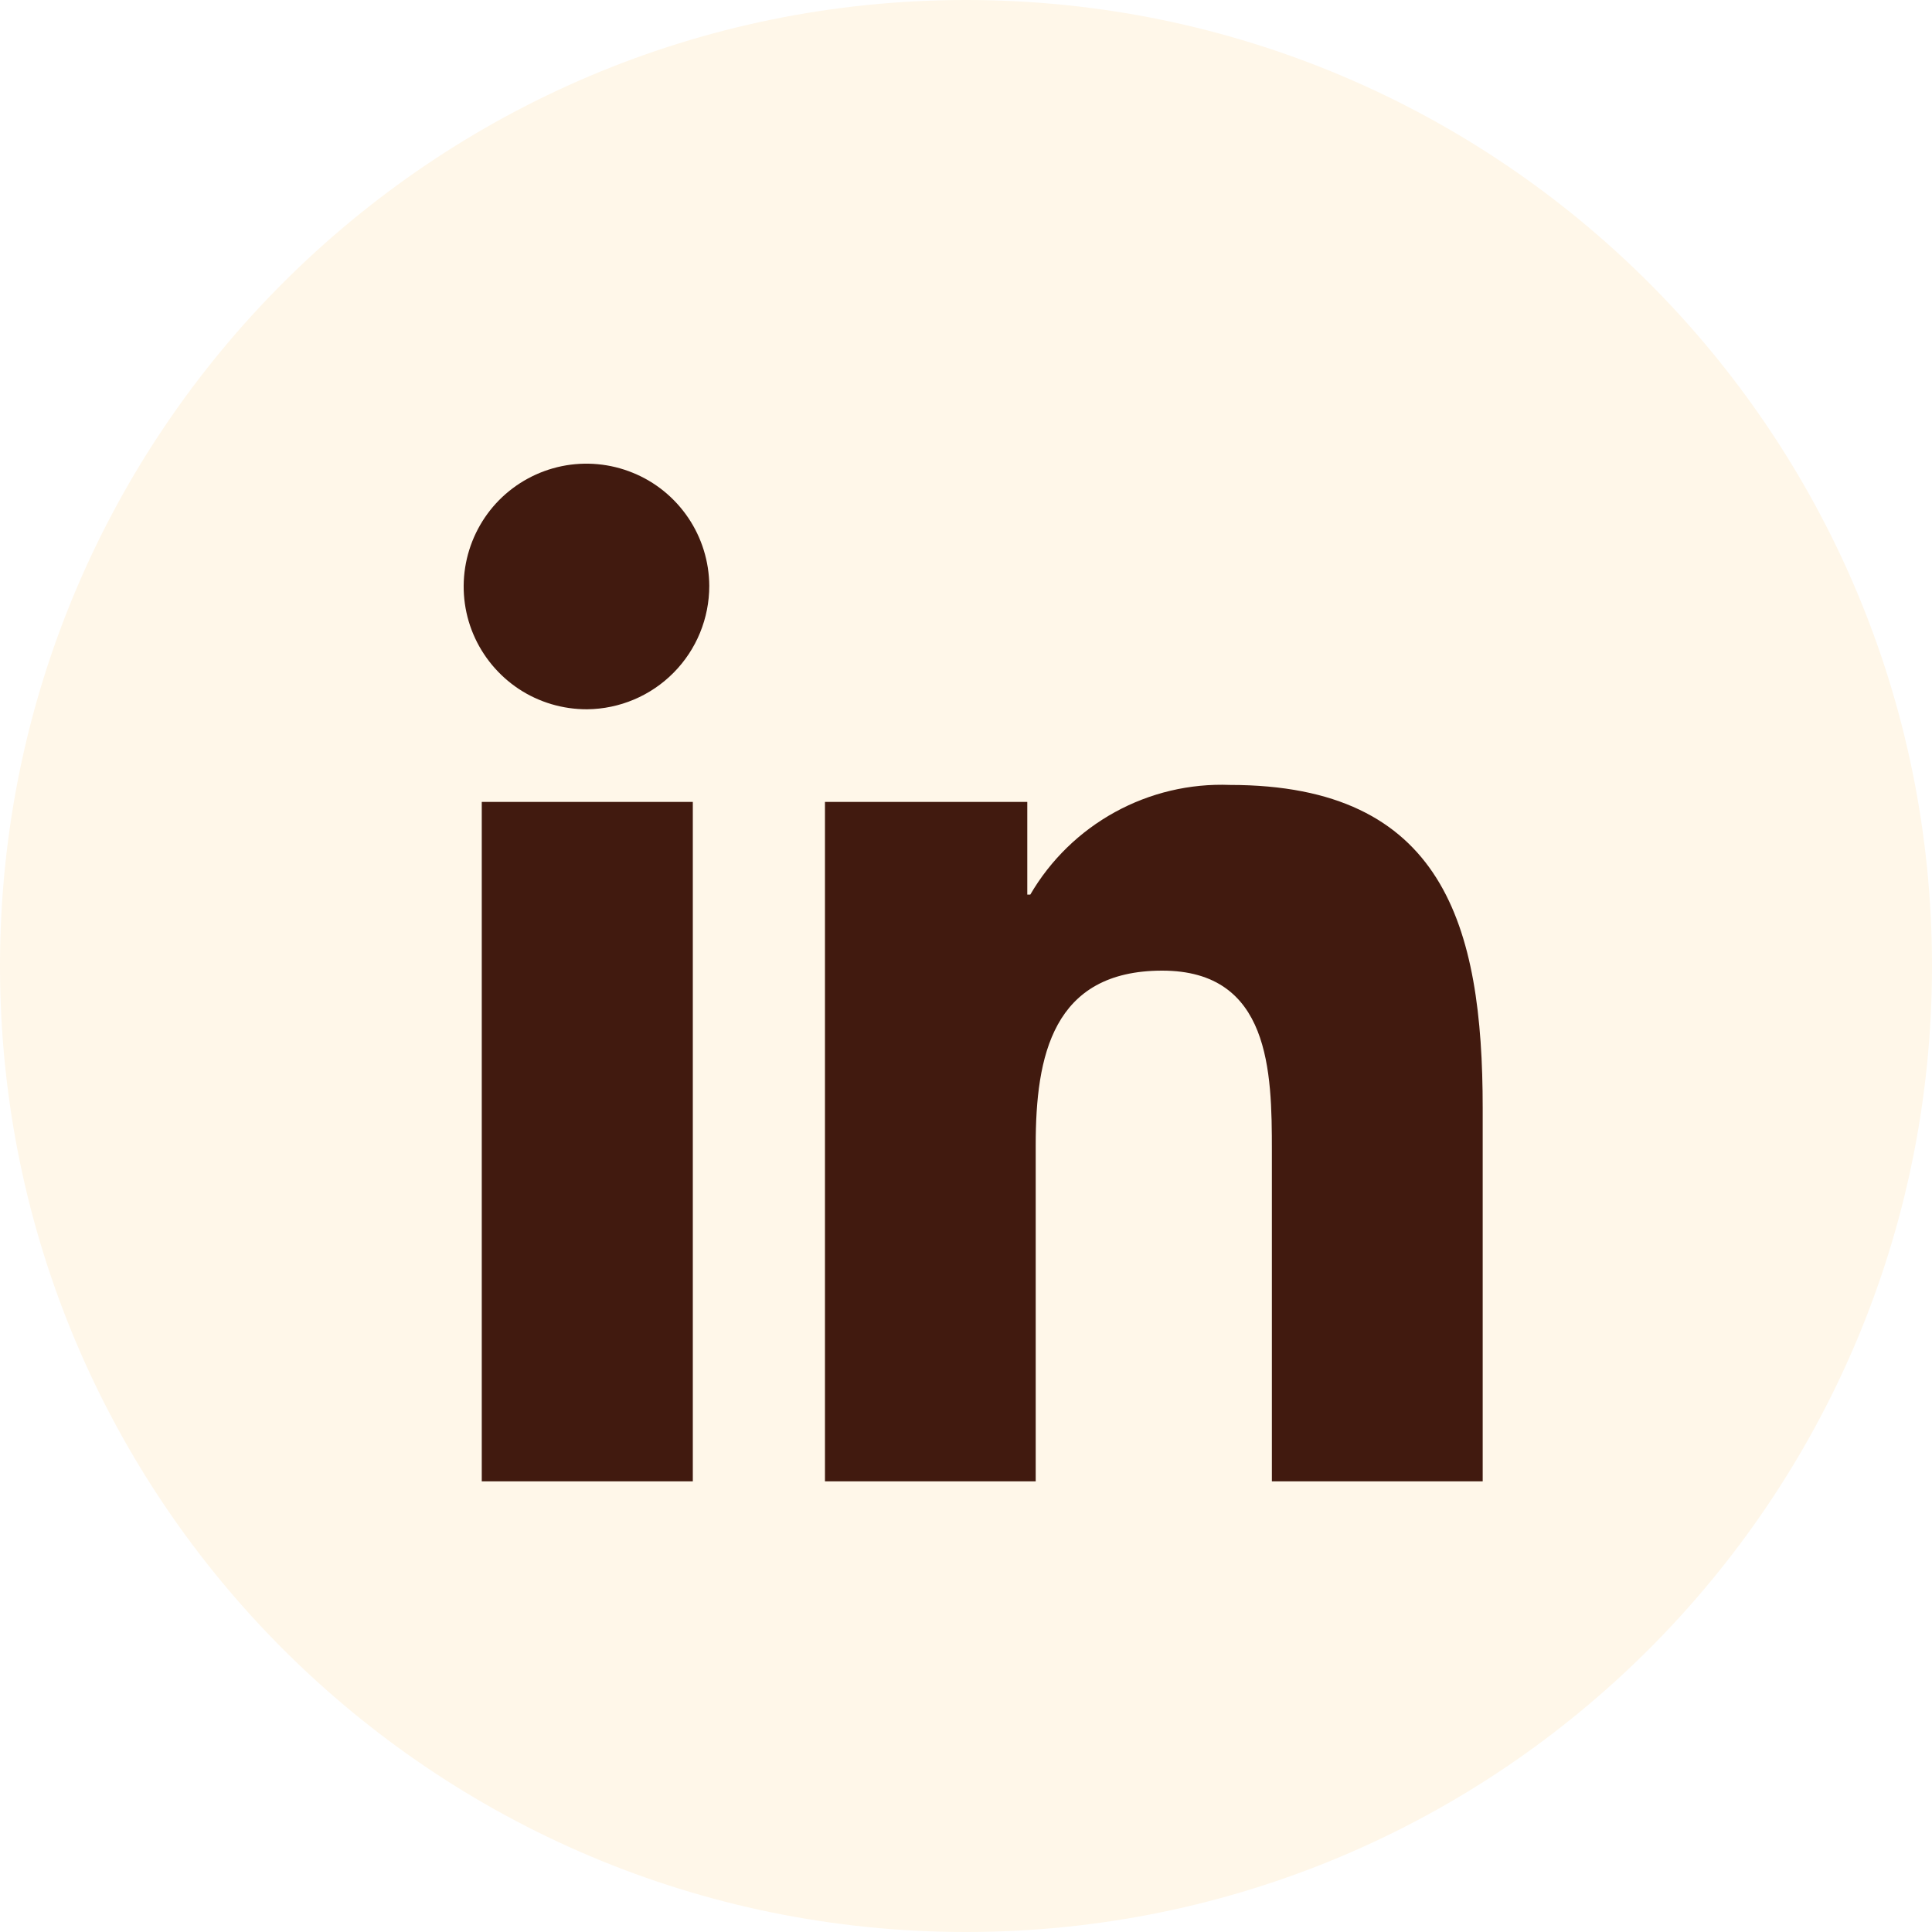
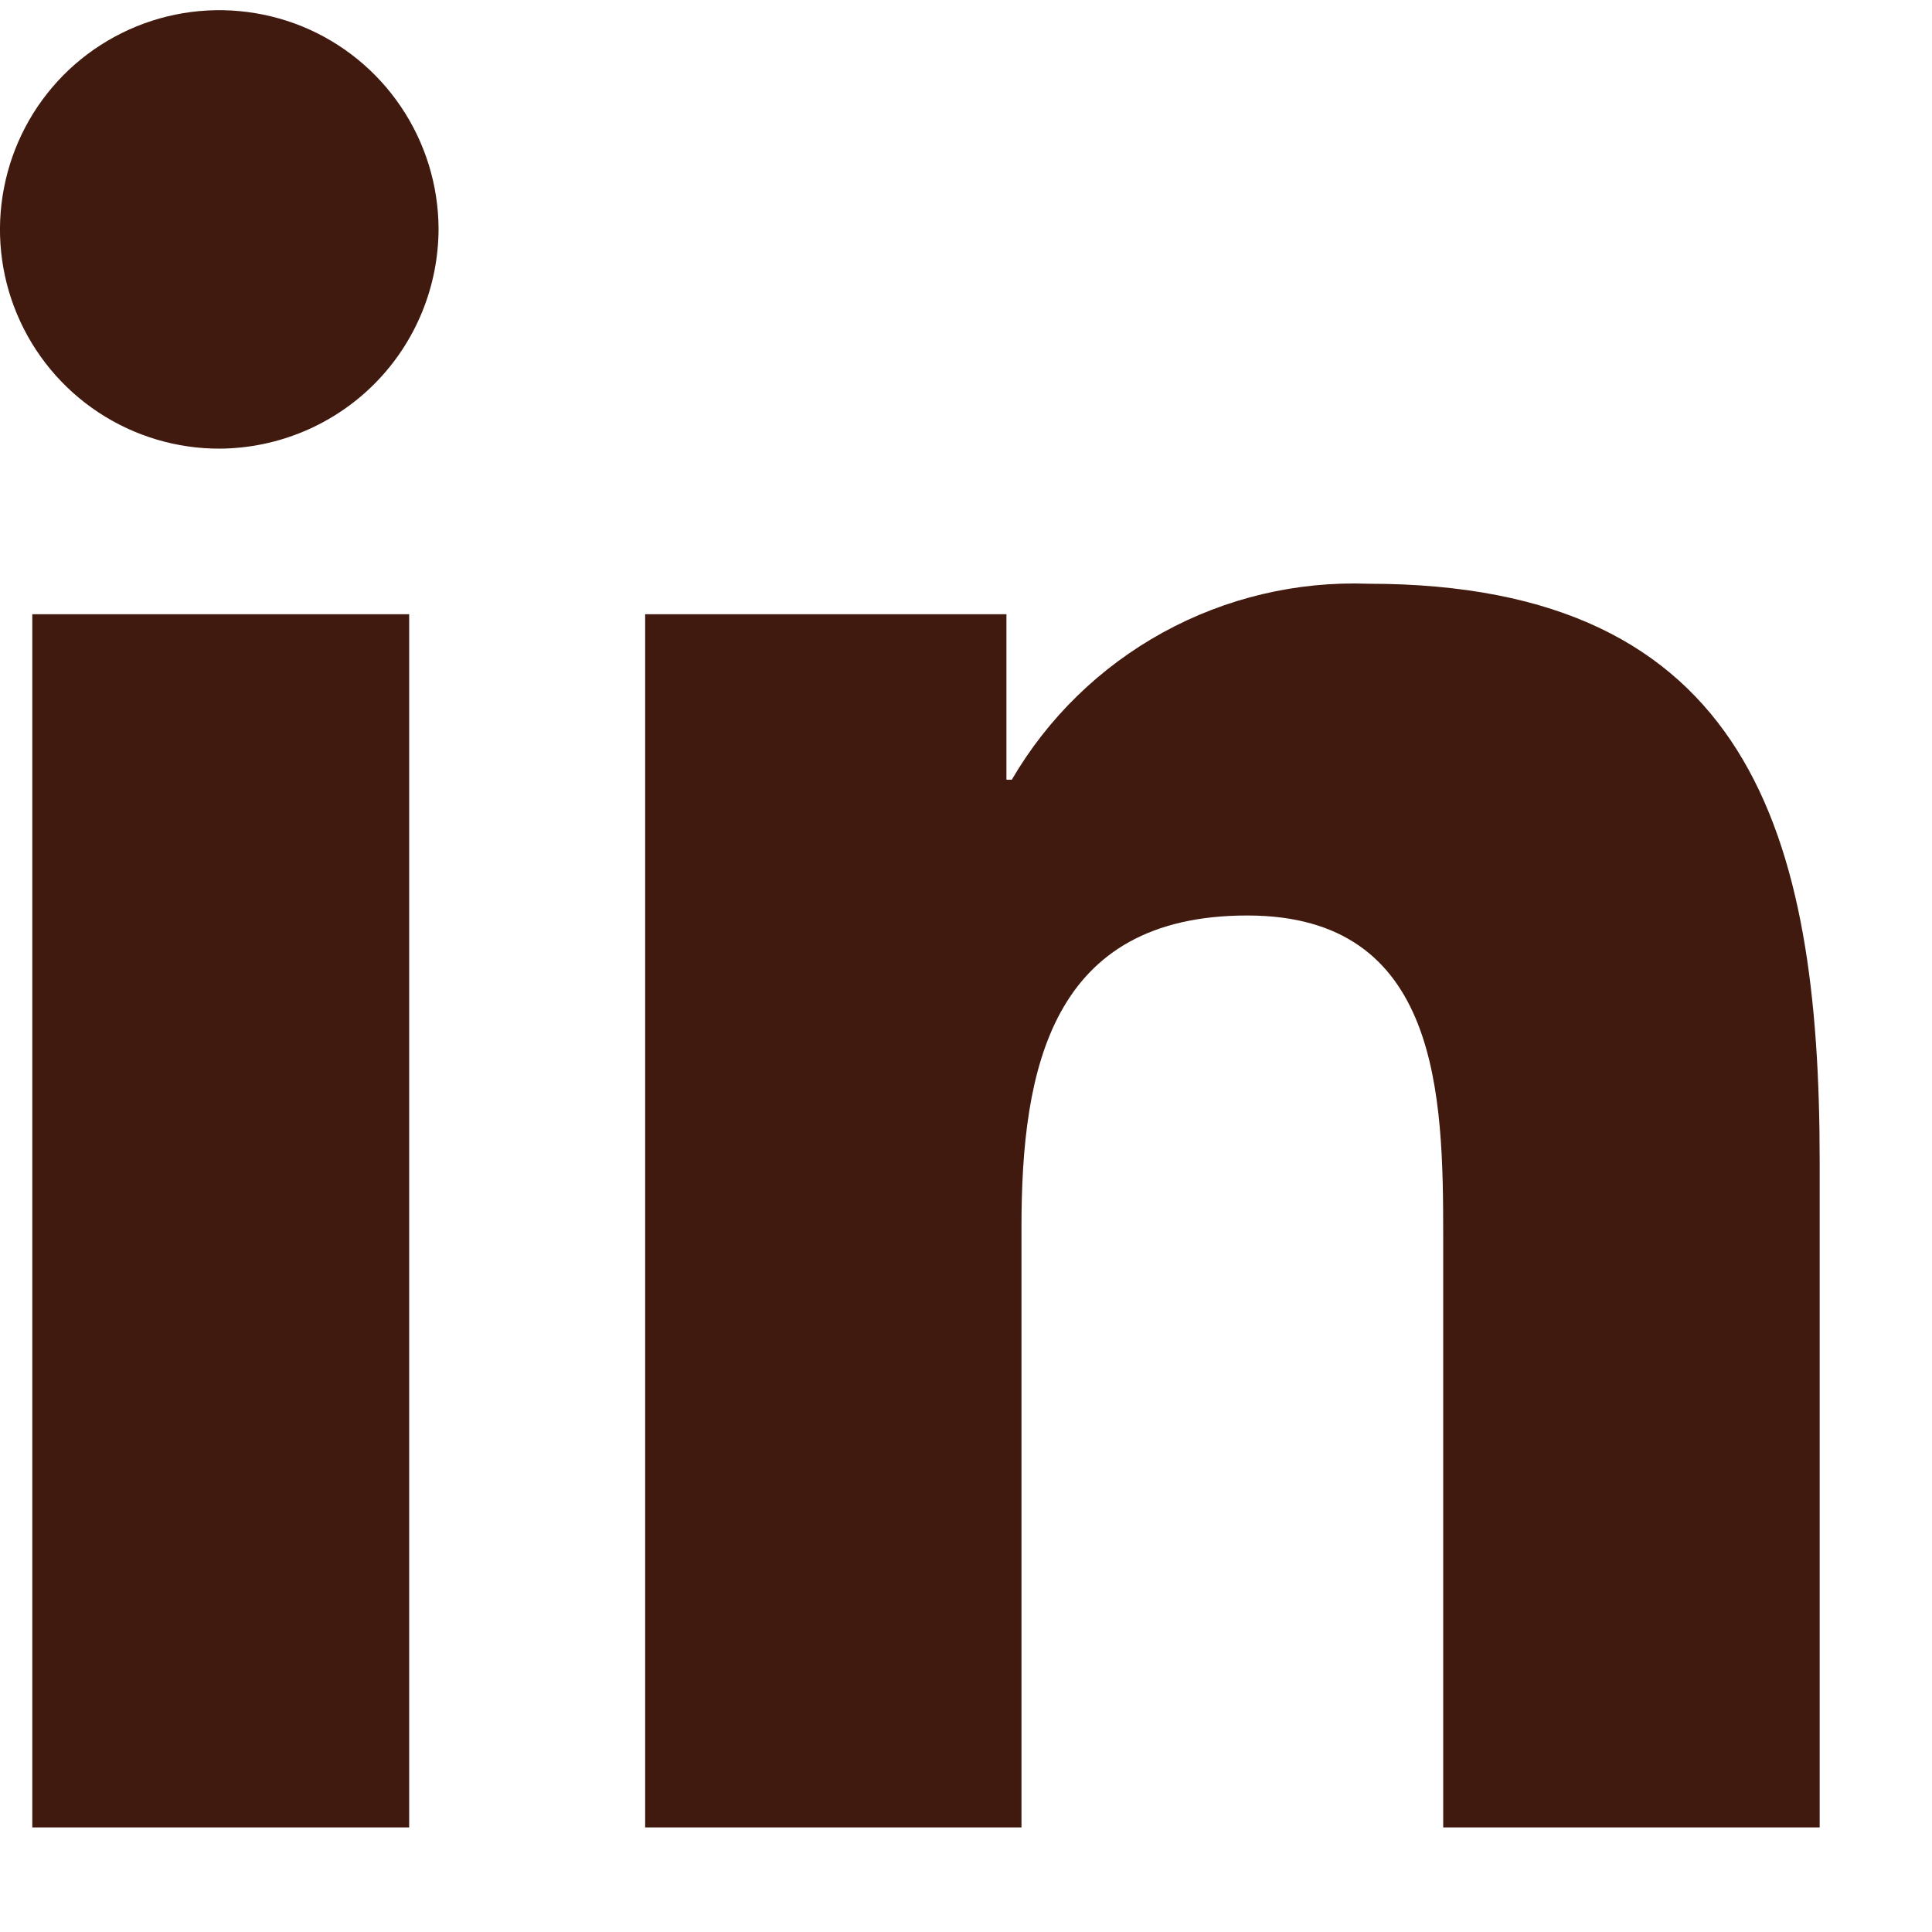
- <svg xmlns="http://www.w3.org/2000/svg" width="25" height="25" viewBox="0 0 25 25" fill="none">
-   <circle cx="12.5" cy="12.5" r="12.5" fill="#FFF7E9" />
-   <path d="M8.965 19.169H6.234V10.377H8.965V19.169ZM7.597 9.178C7.283 9.179 6.975 9.088 6.713 8.915C6.451 8.741 6.246 8.494 6.124 8.205C6.002 7.915 5.969 7.596 6.029 7.287C6.089 6.979 6.238 6.695 6.459 6.471C6.68 6.248 6.963 6.095 7.27 6.032C7.578 5.969 7.898 5.999 8.189 6.118C8.48 6.236 8.729 6.439 8.905 6.699C9.081 6.959 9.176 7.266 9.178 7.58C9.178 8.001 9.013 8.405 8.717 8.704C8.421 9.004 8.018 9.174 7.597 9.178ZM19.186 19.169H16.458V14.889C16.458 13.869 16.438 12.56 15.039 12.56C13.619 12.56 13.402 13.669 13.402 14.815V19.169H10.675V10.377H13.293V11.576H13.332C13.593 11.128 13.972 10.759 14.427 10.509C14.882 10.259 15.396 10.137 15.915 10.157C18.68 10.157 19.186 11.976 19.186 14.34V19.169Z" fill="#411A0F" />
+ <svg xmlns="http://www.w3.org/2000/svg" width="14" height="14" viewBox="0 0 14 14" fill="none">
+   <path d="M2.965 13.242H0.234V4.451H2.965V13.242ZM1.597 3.251C1.283 3.253 0.975 3.161 0.713 2.988C0.451 2.815 0.246 2.568 0.124 2.278C0.002 1.989 -0.031 1.669 0.029 1.361C0.089 1.052 0.238 0.769 0.459 0.545C0.68 0.322 0.963 0.169 1.27 0.106C1.578 0.043 1.898 0.073 2.189 0.191C2.48 0.31 2.729 0.512 2.905 0.773C3.081 1.033 3.176 1.34 3.178 1.654C3.178 2.075 3.013 2.479 2.717 2.778C2.421 3.077 2.018 3.247 1.597 3.251ZM13.186 13.242H10.458V8.962C10.458 7.943 10.438 6.634 9.039 6.634C7.619 6.634 7.402 7.742 7.402 8.889V13.242H4.675V4.451H7.293V5.65H7.332C7.593 5.202 7.972 4.833 8.427 4.583C8.882 4.333 9.396 4.211 9.915 4.23C12.68 4.23 13.186 6.05 13.186 8.413V13.242Z" fill="#411A0F" />
</svg>
